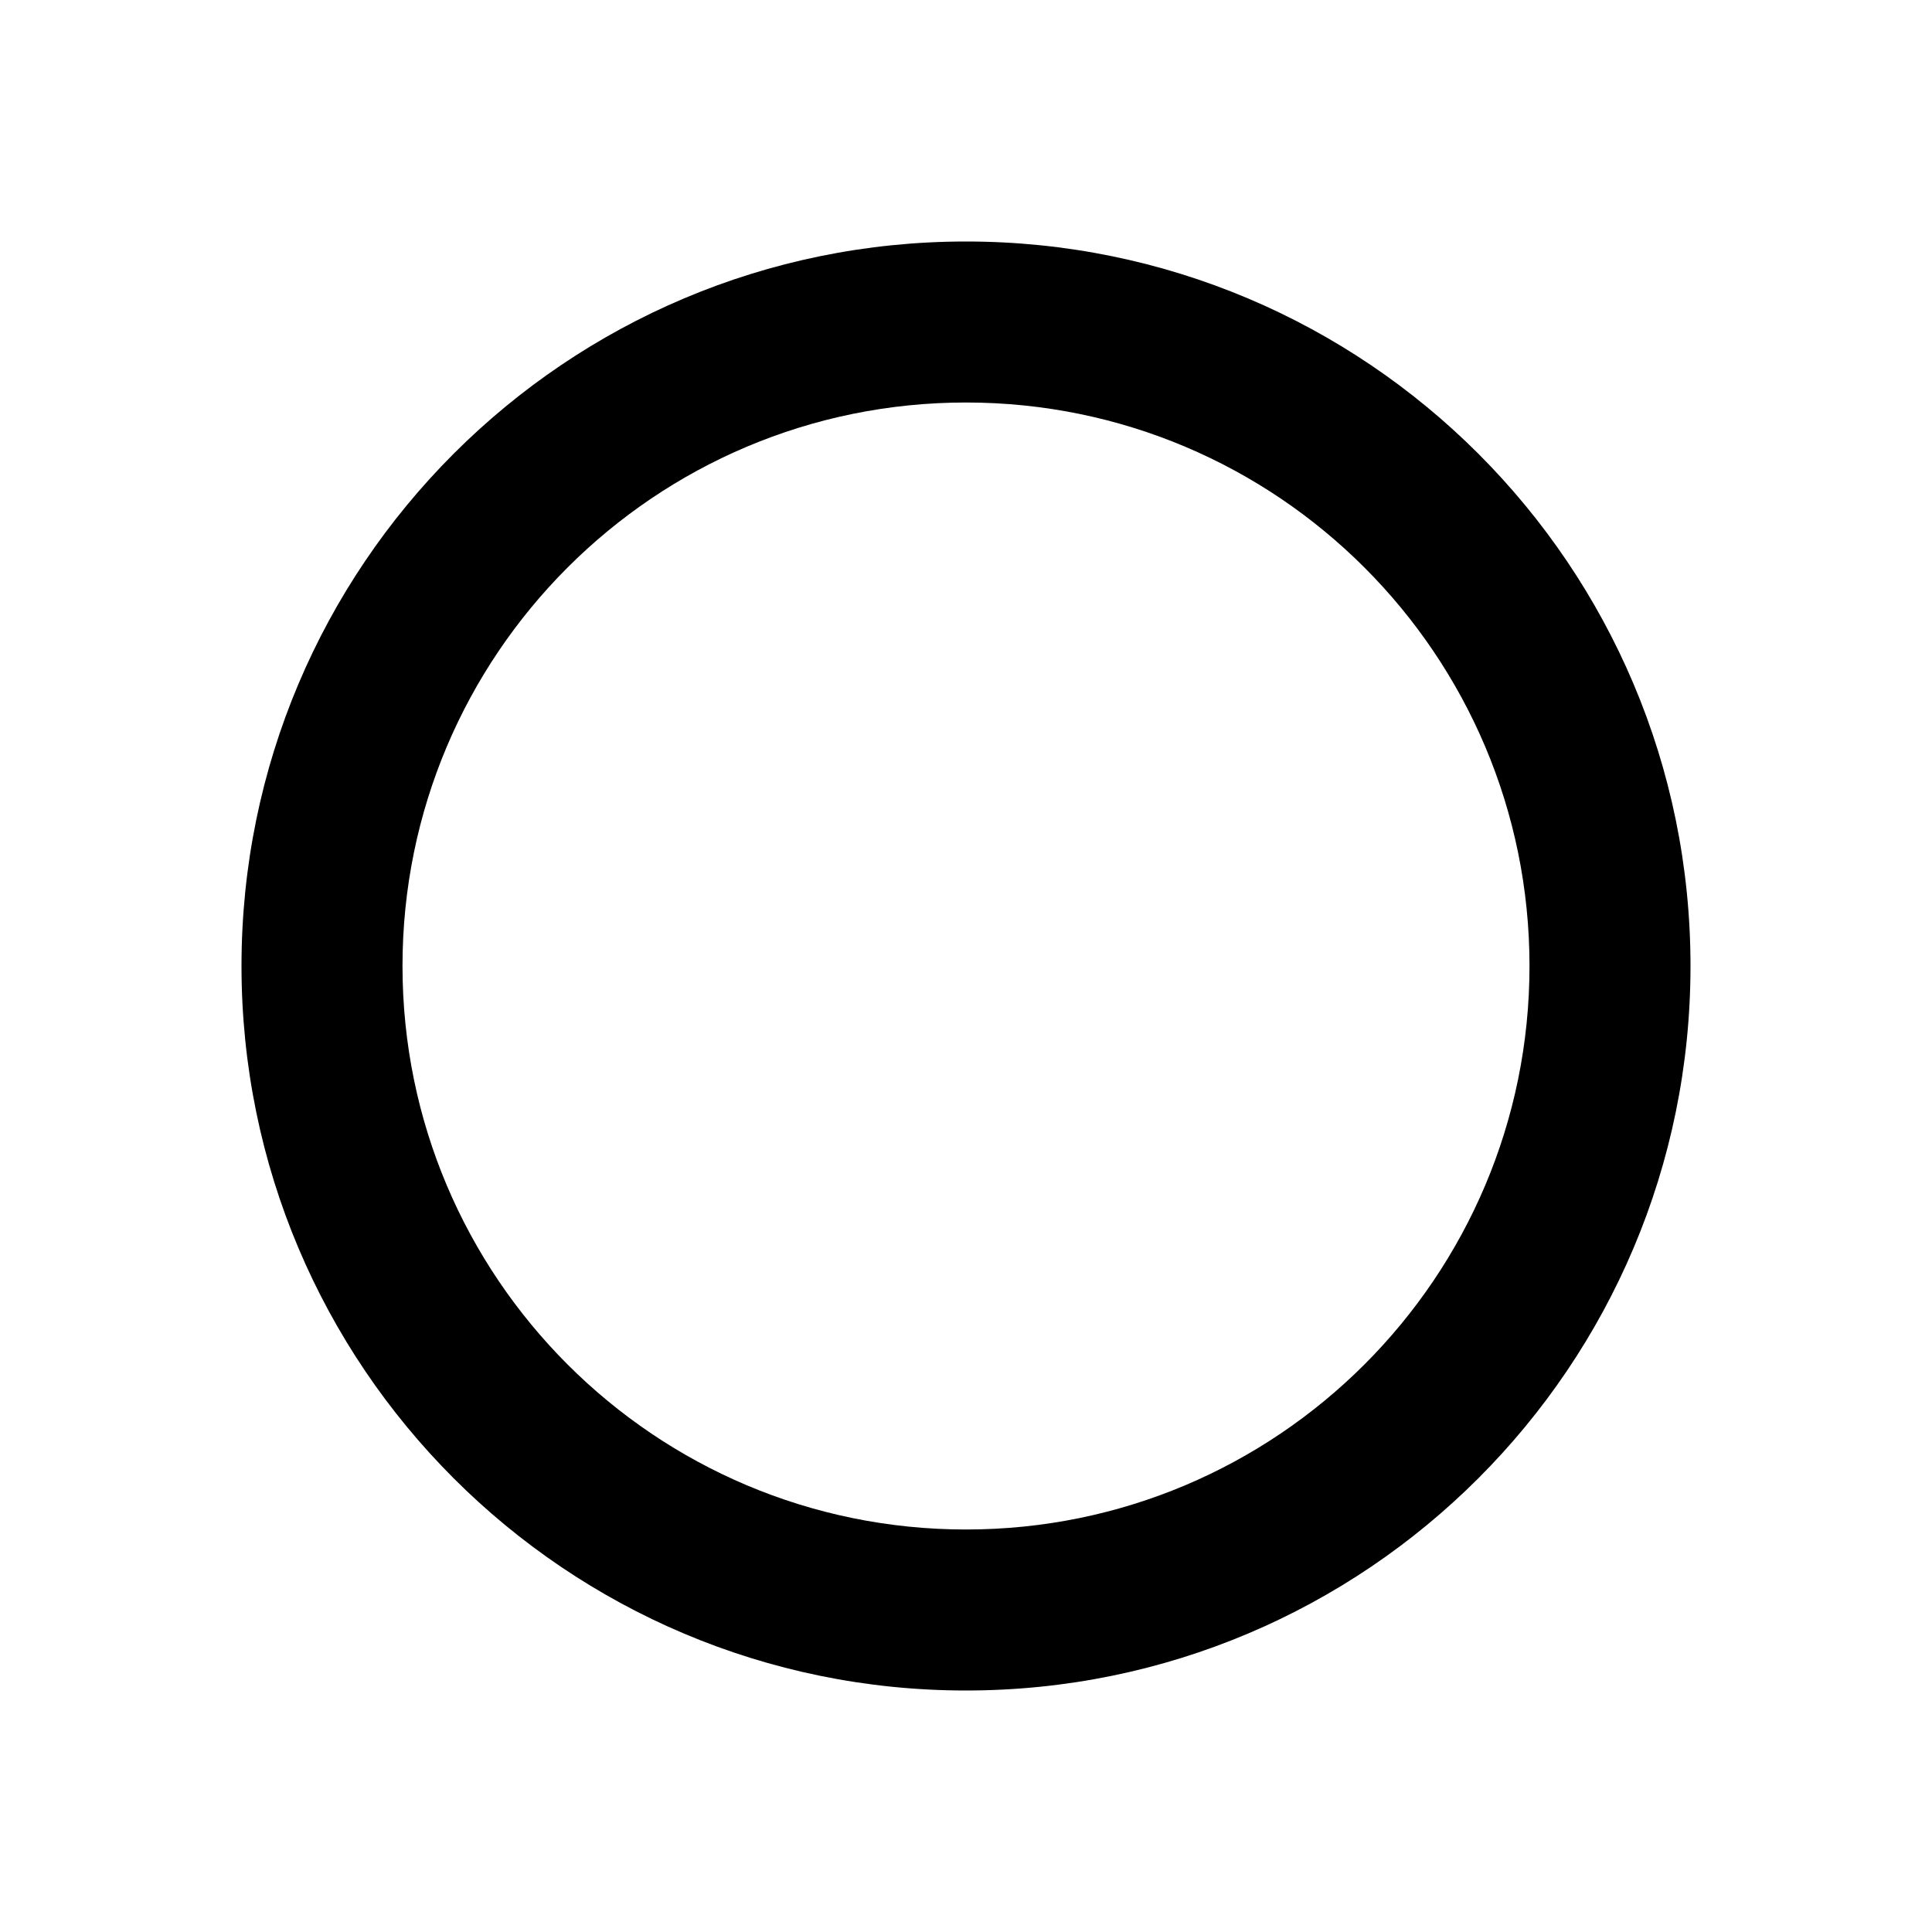
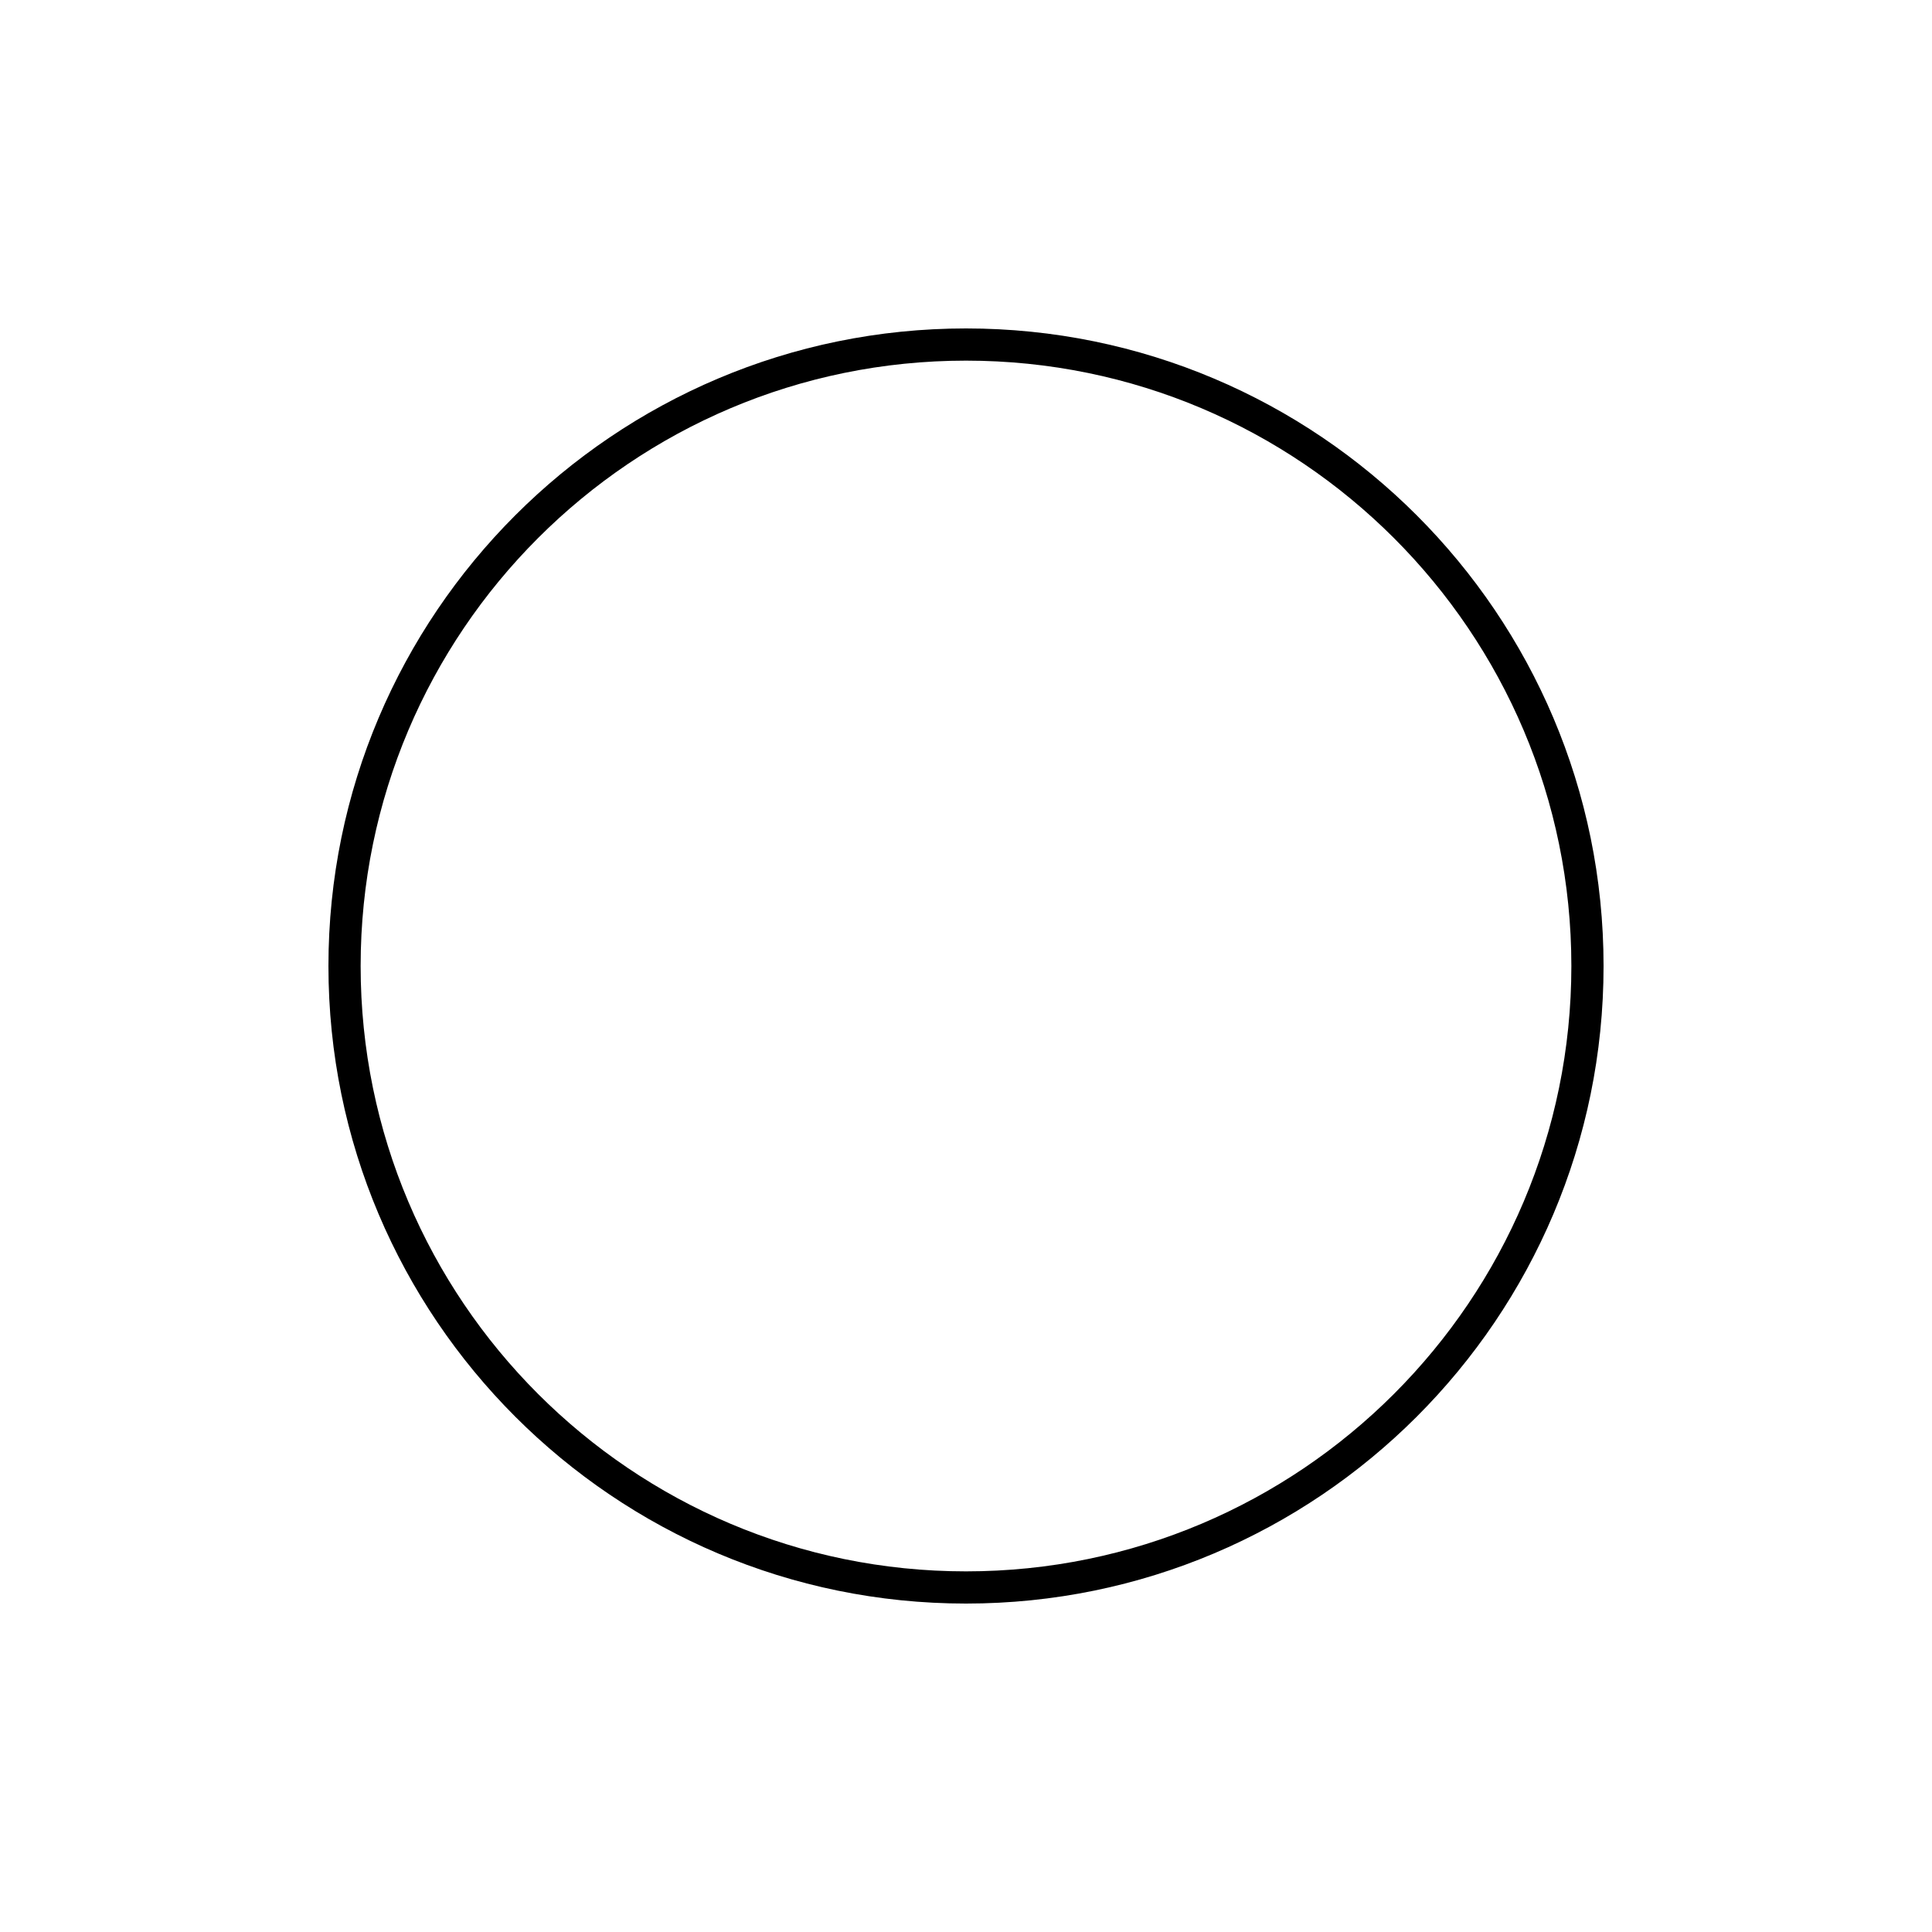
- <svg xmlns="http://www.w3.org/2000/svg" viewBox="0 0 24 24" fill="currentColor">
-   <path fill-rule="evenodd" clip-rule="evenodd" d="M12 5C8.134 5 5 8.134 5 12C5 15.866 8.134 19 12 19C15.866 19 19 15.866 19 12C19 8.134 15.866 5 12 5ZM3 12C3 7.029 7.029 3 12 3C16.971 3 21 7.029 21 12C21 16.971 16.971 21 12 21C7.029 21 3 16.971 3 12Z" />
+ <svg xmlns="http://www.w3.org/2000/svg" version="1.1" id="Слой_1" x="0px" y="0px" viewBox="0 0 24 24" style="enable-background:new 0 0 24 24;" xml:space="preserve">
+   <style type="text/css">
+ 	.st0{display:none;}
+ 	.st1{display:inline;fill:none;stroke:#000000;stroke-miterlimit:1;}
+ 	.st2{display:inline;fill:none;stroke:#000000;stroke-width:0.4;stroke-miterlimit:10;}
+ 	.st3{display:inline;}
+ 	.st4{fill:none;stroke:#000000;stroke-width:0.4;stroke-miterlimit:10;}
+ 	.st5{stroke:#000000;stroke-width:0.25;stroke-miterlimit:10;}
+ 	.st6{display:none;fill:none;stroke:#000000;stroke-width:0.4;stroke-miterlimit:10;}
+ </style>
+   <g class="st0">
+     <path class="st1" d="M20.26,3.87" />
+     <path class="st1" d="M3.74,20.39" />
+     <line class="st2" x1="14.27" y1="6.14" x2="18.56" y2="6.14" />
+     <line class="st2" x1="14.27" y1="8.8" x2="18.56" y2="8.8" />
+     <line class="st2" x1="14.27" y1="11.77" x2="18.56" y2="11.77" />
+     <line class="st2" x1="5.4" y1="14.73" x2="18.56" y2="14.73" />
+     <line class="st2" x1="5.4" y1="17.7" x2="18.56" y2="17.7" />
+     <line class="st2" x1="6.6" y1="6.19" x2="11.66" y2="6.19" />
+     <line class="st2" x1="9.09" y1="11.76" x2="9.09" y2="6.14" />
+     <path class="st2" d="M6.8,6.09v0.96V6.09z" />
+     <path class="st2" d="M11.61,7.45" />
+     <path class="st2" d="M11.61,6.3" />
+     <line class="st2" x1="7.87" y1="11.79" x2="10.31" y2="11.79" />
+     <path class="st2" d="M3.25,6.73c0-1.8,1.32-3.26,2.95-3.26" />
+     <path class="st2" d="M20.74,6.64c0-1.8-1.32-3.26-2.95-3.26" />
+     <path class="st2" d="M3.26,17.27c0,1.8,1.32,3.26,2.95,3.26" />
+     <path class="st2" d="M20.75,17.36c0,1.8-1.32,3.26-2.95,3.26" />
+     <line class="st2" x1="11.46" y1="6.09" x2="11.46" y2="7.05" />
+   </g>
+   <g class="st0">
+     <path class="st2" d="M10.39,12.56c-1.58,0.75-1.56,3.43,0,4.1" />
+     <path class="st2" d="M13.51,12.65c1.58,0.75,1.56,3.43,0,4.1" />
+   </g>
+   <g class="st0">
+     <line class="st2" x1="6.44" y1="3.79" x2="6.46" y2="17.65" />
+     <line class="st2" x1="20.27" y1="17.46" x2="6.26" y2="17.46" />
+     <line class="st2" x1="6.49" y1="3.93" x2="20.13" y2="17.4" />
+     <line class="st2" x1="6.45" y1="14.99" x2="9.18" y2="14.99" />
+     <path class="st2" d="M8.98,14.92v2.36V14.92z" />
+     <ellipse transform="matrix(0.2203 -0.9754 0.9754 0.2203 -8.3861 13.6777)" class="st2" cx="4.36" cy="12.08" rx="0.83" ry="0.63" />
+     <path class="st2" d="M12.75,20.14c-1.47,0.5-1.55-1.96,0.02-1.49" />
+     <g class="st3">
+       <ellipse class="st4" cx="14.92" cy="8.56" rx="0.63" ry="0.83" />
+       <path class="st4" d="M14.15,6.05c0.41,2.49-0.08,3.58-0.84,2.97" />
+     </g>
+     <path class="st2" d="M5.45,11.36c-0.44,0.06-0.79,1.53,0.08,1.43" />
+   </g>
+   <g class="st0">
+     <path class="st2" d="M9.63,8.36C6,8.38,9.63,15.64,6,15.64" />
+     <path class="st2" d="M6.14,11.01c0.78-0.9,2.64,0.99,3.35,0.12" />
+     <path class="st2" d="M14.87,10.68c1.79,0,1.71,2.64,0,2.64" />
+     <path class="st2" d="M17.51,10.68c-1.82,0-1.73,2.64,0,2.64" />
+     <g class="st3">
+       <line class="st4" x1="3.72" y1="5.2" x2="3.72" y2="19.7" />
+       <line class="st4" x1="20.28" y1="5.2" x2="20.28" y2="19.7" />
+       <line class="st4" x1="12.01" y1="5.01" x2="12.01" y2="19.7" />
+       <path class="st4" d="M3.79,19.54c0-0.04,4.29-2.02,8.11-0.02" />
+       <path class="st4" d="M20.2,19.54c0-0.04-4.29-2.02-8.11-0.02" />
+       <path class="st4" d="M3.72,5.25c0-0.04,4.37-2.06,8.19-0.06" />
+       <path class="st4" d="M20.28,5.25c0-0.04-4.37-2.07-8.19-0.07" />
+     </g>
+   </g>
+   <g class="st0">
+     <path class="st2" d="M5.11,11.6" />
+     <path class="st2" d="M5.84,4.13" />
+     <path class="st2" d="M5.11,11.74c1.14-0.04,0.12-8.02,0.88-8.18" />
+     <path class="st2" d="M5.84,3.69c0.95-0.95,2.82-0.27,2.81,1.03C8.64,6.07,7.85,6.5,6.81,6.5" />
+     <path class="st2" d="M6.72,6.49c1.25,0.07,2.15,0.65,2.04,1.93C8.65,9.87,7,10.46,5.67,9.79" />
+     <g class="st3">
+       <path class="st5" d="M12.62,3.36L12.8,3.3l1.25,2.72l4.9,0l1.25-2.72l0.19,0.06l-3.77,8.33h-0.22L12.62,3.36z M14.13,6.2    l2.37,5.23l2.37-5.24L14.13,6.2z" />
+     </g>
+     <path class="st2" d="M13.23,14.46c2.59-1.79,4.49,1.44,6.53-0.28" />
+     <line class="st2" x1="14.51" y1="13.93" x2="14.51" y2="19.89" />
+     <path class="st2" d="M18.49,14.68" />
+     <path class="st2" d="M18.41,14.68c0,5.05,0,5.06,1.27,5.05" />
+     <g class="st3">
+       <path class="st4" d="M7.19,13.62c-4.02,0.02-3.87,5.81,0.17,5.79" />
+       <line class="st4" x1="7.19" y1="19.41" x2="10.23" y2="19.41" />
+       <line class="st4" x1="7.19" y1="13.62" x2="10.23" y2="13.62" />
+     </g>
+     <line class="st2" x1="10.23" y1="20.31" x2="4.26" y2="20.31" />
+   </g>
+   <g class="st0">
+     <path class="st2" d="M9.86,10.52c2.06,0,1.97,3.05,0,3.05" />
+     <path class="st2" d="M12.91,10.52c-2.1,0-2,3.05,0,3.05" />
+     <line class="st2" x1="14.63" y1="10.57" x2="14.63" y2="13.51" />
+     <line class="st2" x1="13.16" y1="12.04" x2="16.11" y2="12.04" />
+     <path class="st2" d="M17.06,10.39c0,1.01-0.05,2.95,1.68,1.65" />
+     <path class="st2" d="M18.79,10.39c0,1.99,0,3.64-1.73,3.64" />
+     <line class="st2" x1="4.08" y1="12" x2="6.6" y2="12" />
+     <line class="st2" x1="6.41" y1="11.89" x2="7.23" y2="13.95" />
+     <line class="st2" x1="9.59" y1="8.56" x2="7.23" y2="14.11" />
+     <line class="st2" x1="19.92" y1="8.68" x2="9.42" y2="8.68" />
+   </g>
+   <g class="st0">
+     <path class="st2" d="M5.64,20.34v-7.97c0-0.2,0.16-0.37,0.37-0.37H20.3c0.2,0,0.37,0.16,0.37,0.37v7.97c0,0.2-0.16,0.37-0.37,0.37   H6.01C5.8,20.7,5.64,20.54,5.64,20.34z" />
+     <path class="st2" d="M5.53,18.26H3.78c-0.27,0-0.48-0.22-0.48-0.48v-14c0-0.27,0.22-0.48,0.48-0.48h7.7c0.27,0,0.48,0.22,0.48,0.48   v8.15" />
+     <path class="st2" d="M13.5,4.57c3.95-0.01,5.51,3.61,4.71,6.22" />
+     <polygon class="st2" points="18.3,11.03 18.05,11.25 17.98,10.93 17.91,10.61 18.22,10.71 18.54,10.81  " />
+     <polygon class="st2" points="13.02,4.72 12.75,4.54 13.04,4.39 13.33,4.24 13.32,4.57 13.3,4.89  " />
+   </g>
+   <g class="st0">
+     <path class="st2" d="M16.17,20.47H6.44c-0.32,0-0.58-0.26-0.58-0.58V5.37c0-0.32,0.26-0.58,0.58-0.58h9.73   c0.32,0,0.58,0.26,0.58,0.58v14.52C16.75,20.21,16.49,20.47,16.17,20.47z" />
+     <path class="st2" d="M10.1,3.53h7.49c0.3,0,0.55,0.25,0.55,0.55v8.16" />
+   </g>
+   <line class="st6" x1="3.18" y1="20.82" x2="20.82" y2="3.18" />
+   <path class="st6" d="M3.26,20.63c0-12.97,17.49-4.16,17.48-17.26" />
+   <path class="st4" d="M12,19.72L12,19.72c-4.26,0-7.72-3.46-7.72-7.72v0c0-4.26,3.46-7.72,7.72-7.72h0c4.26,0,7.72,3.46,7.72,7.72v0  C19.72,16.26,16.26,19.72,12,19.72z" />
</svg>
